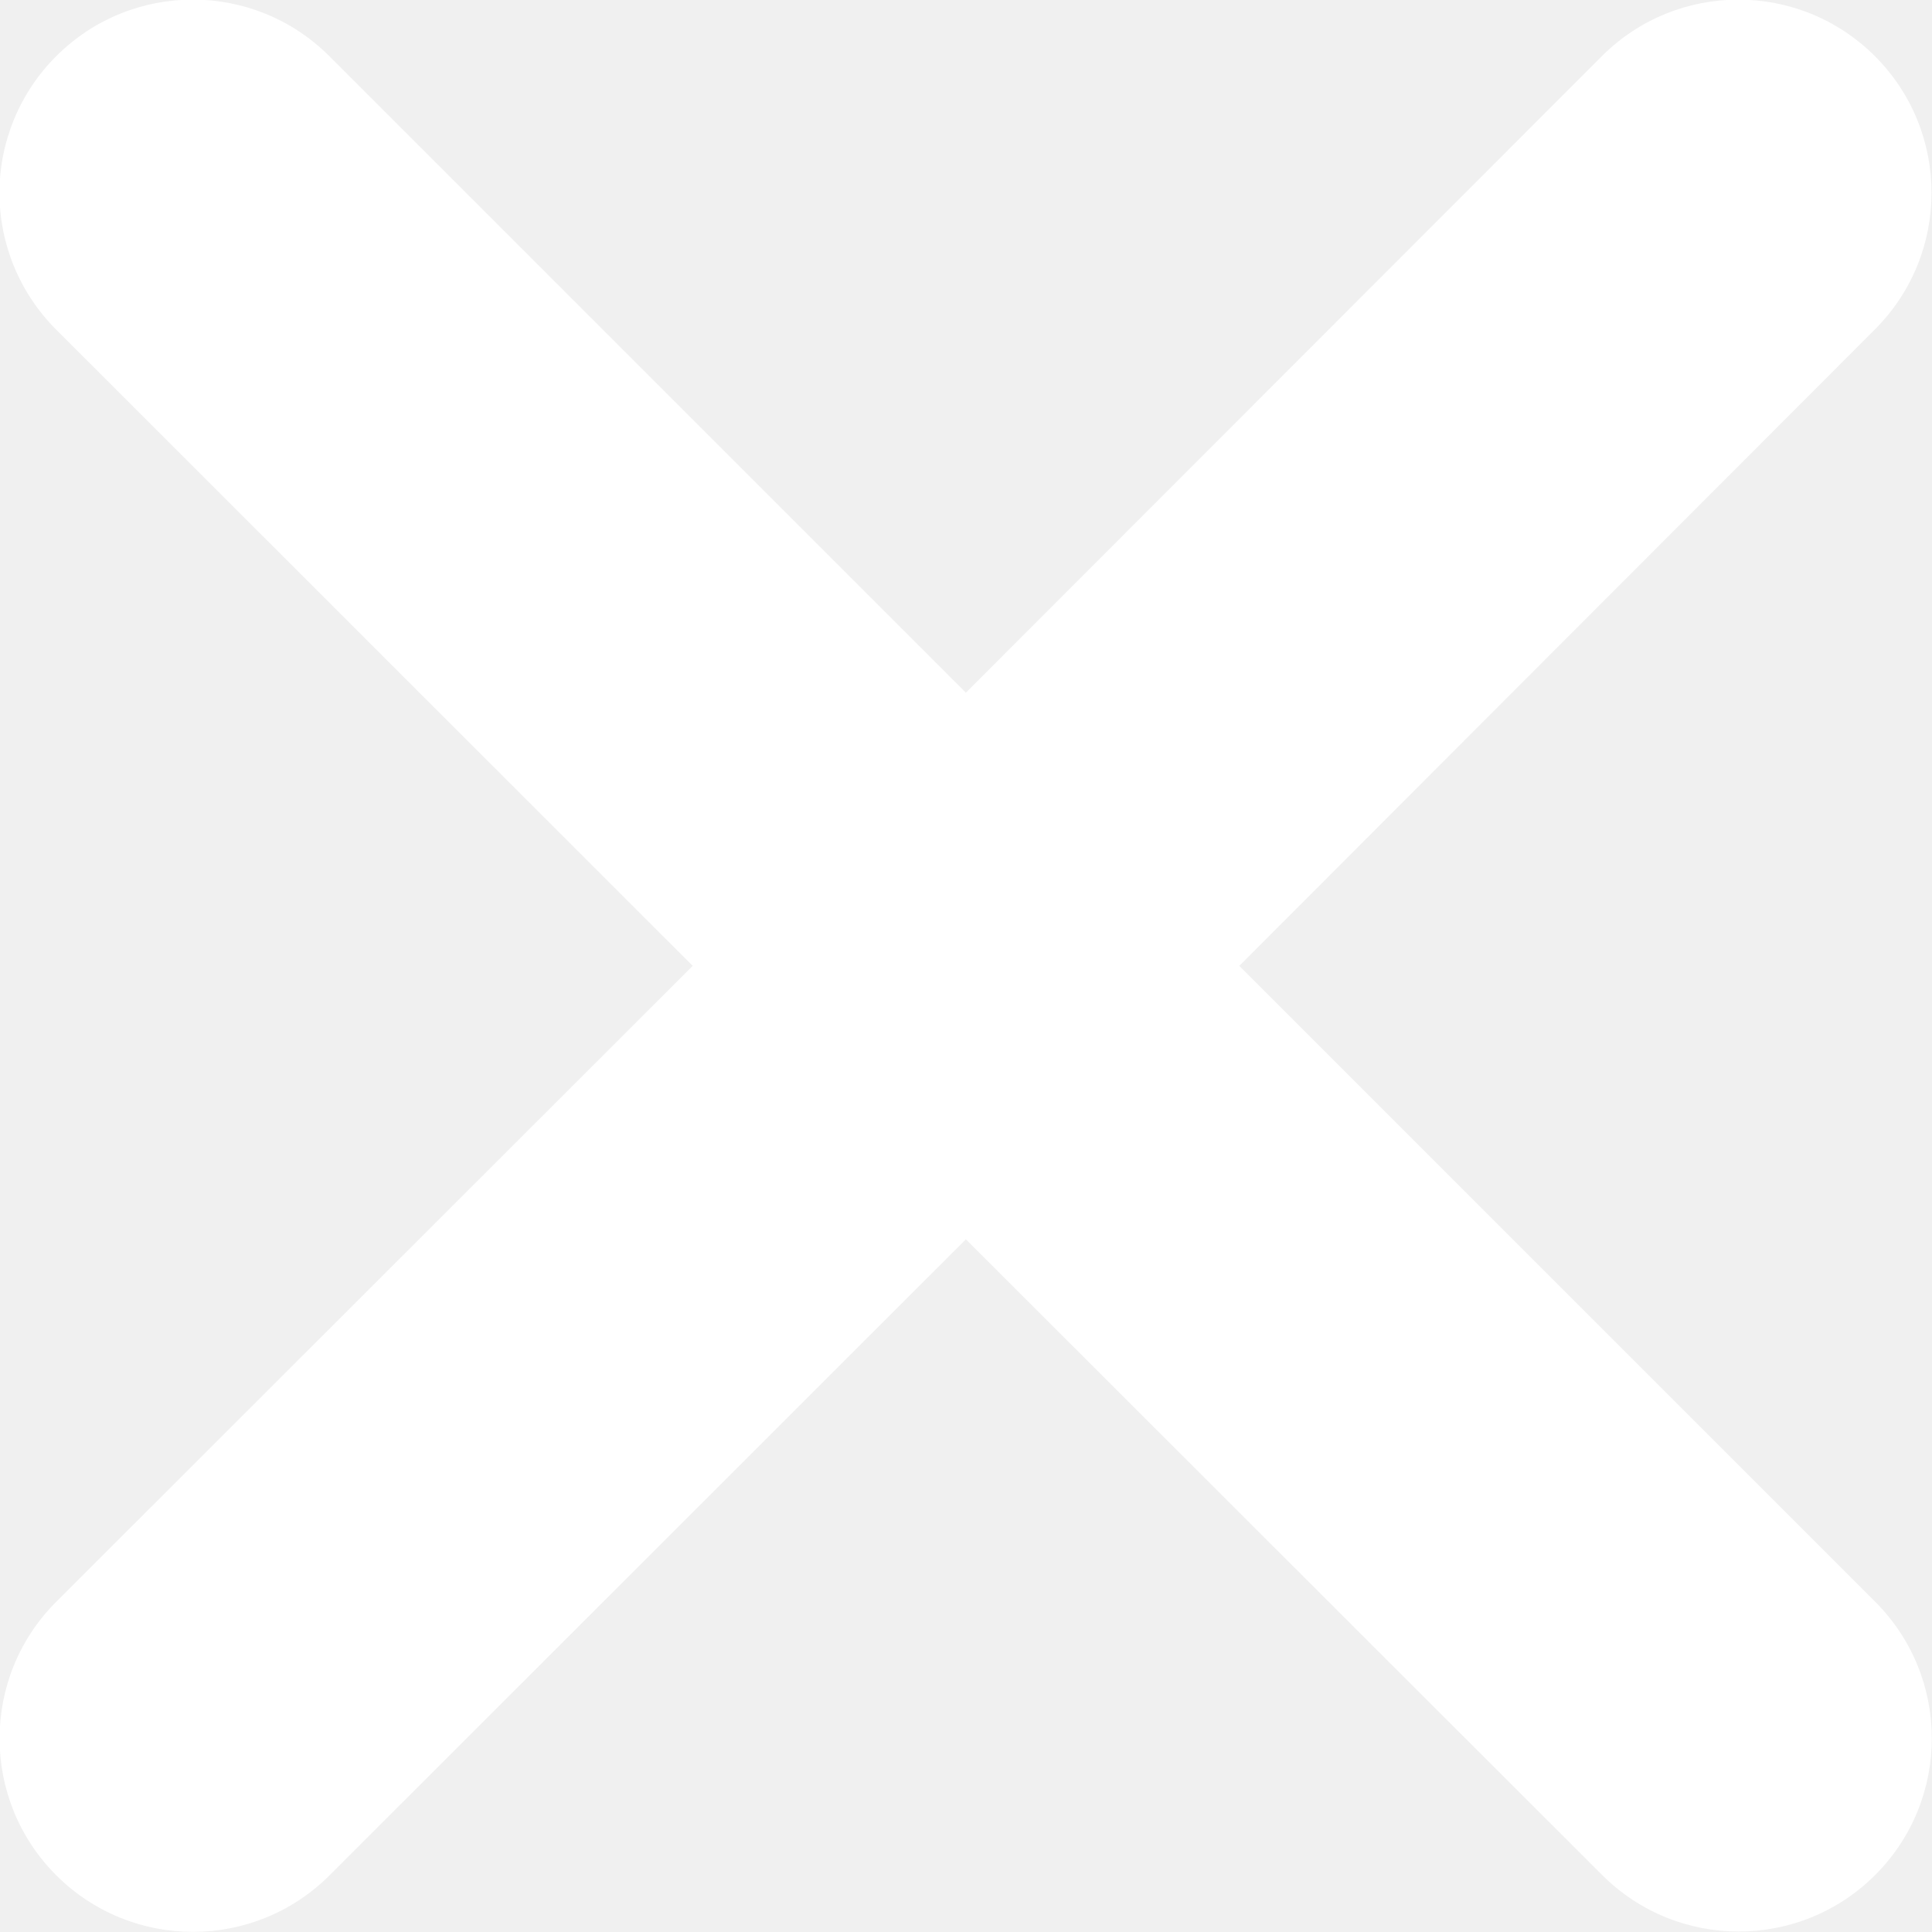
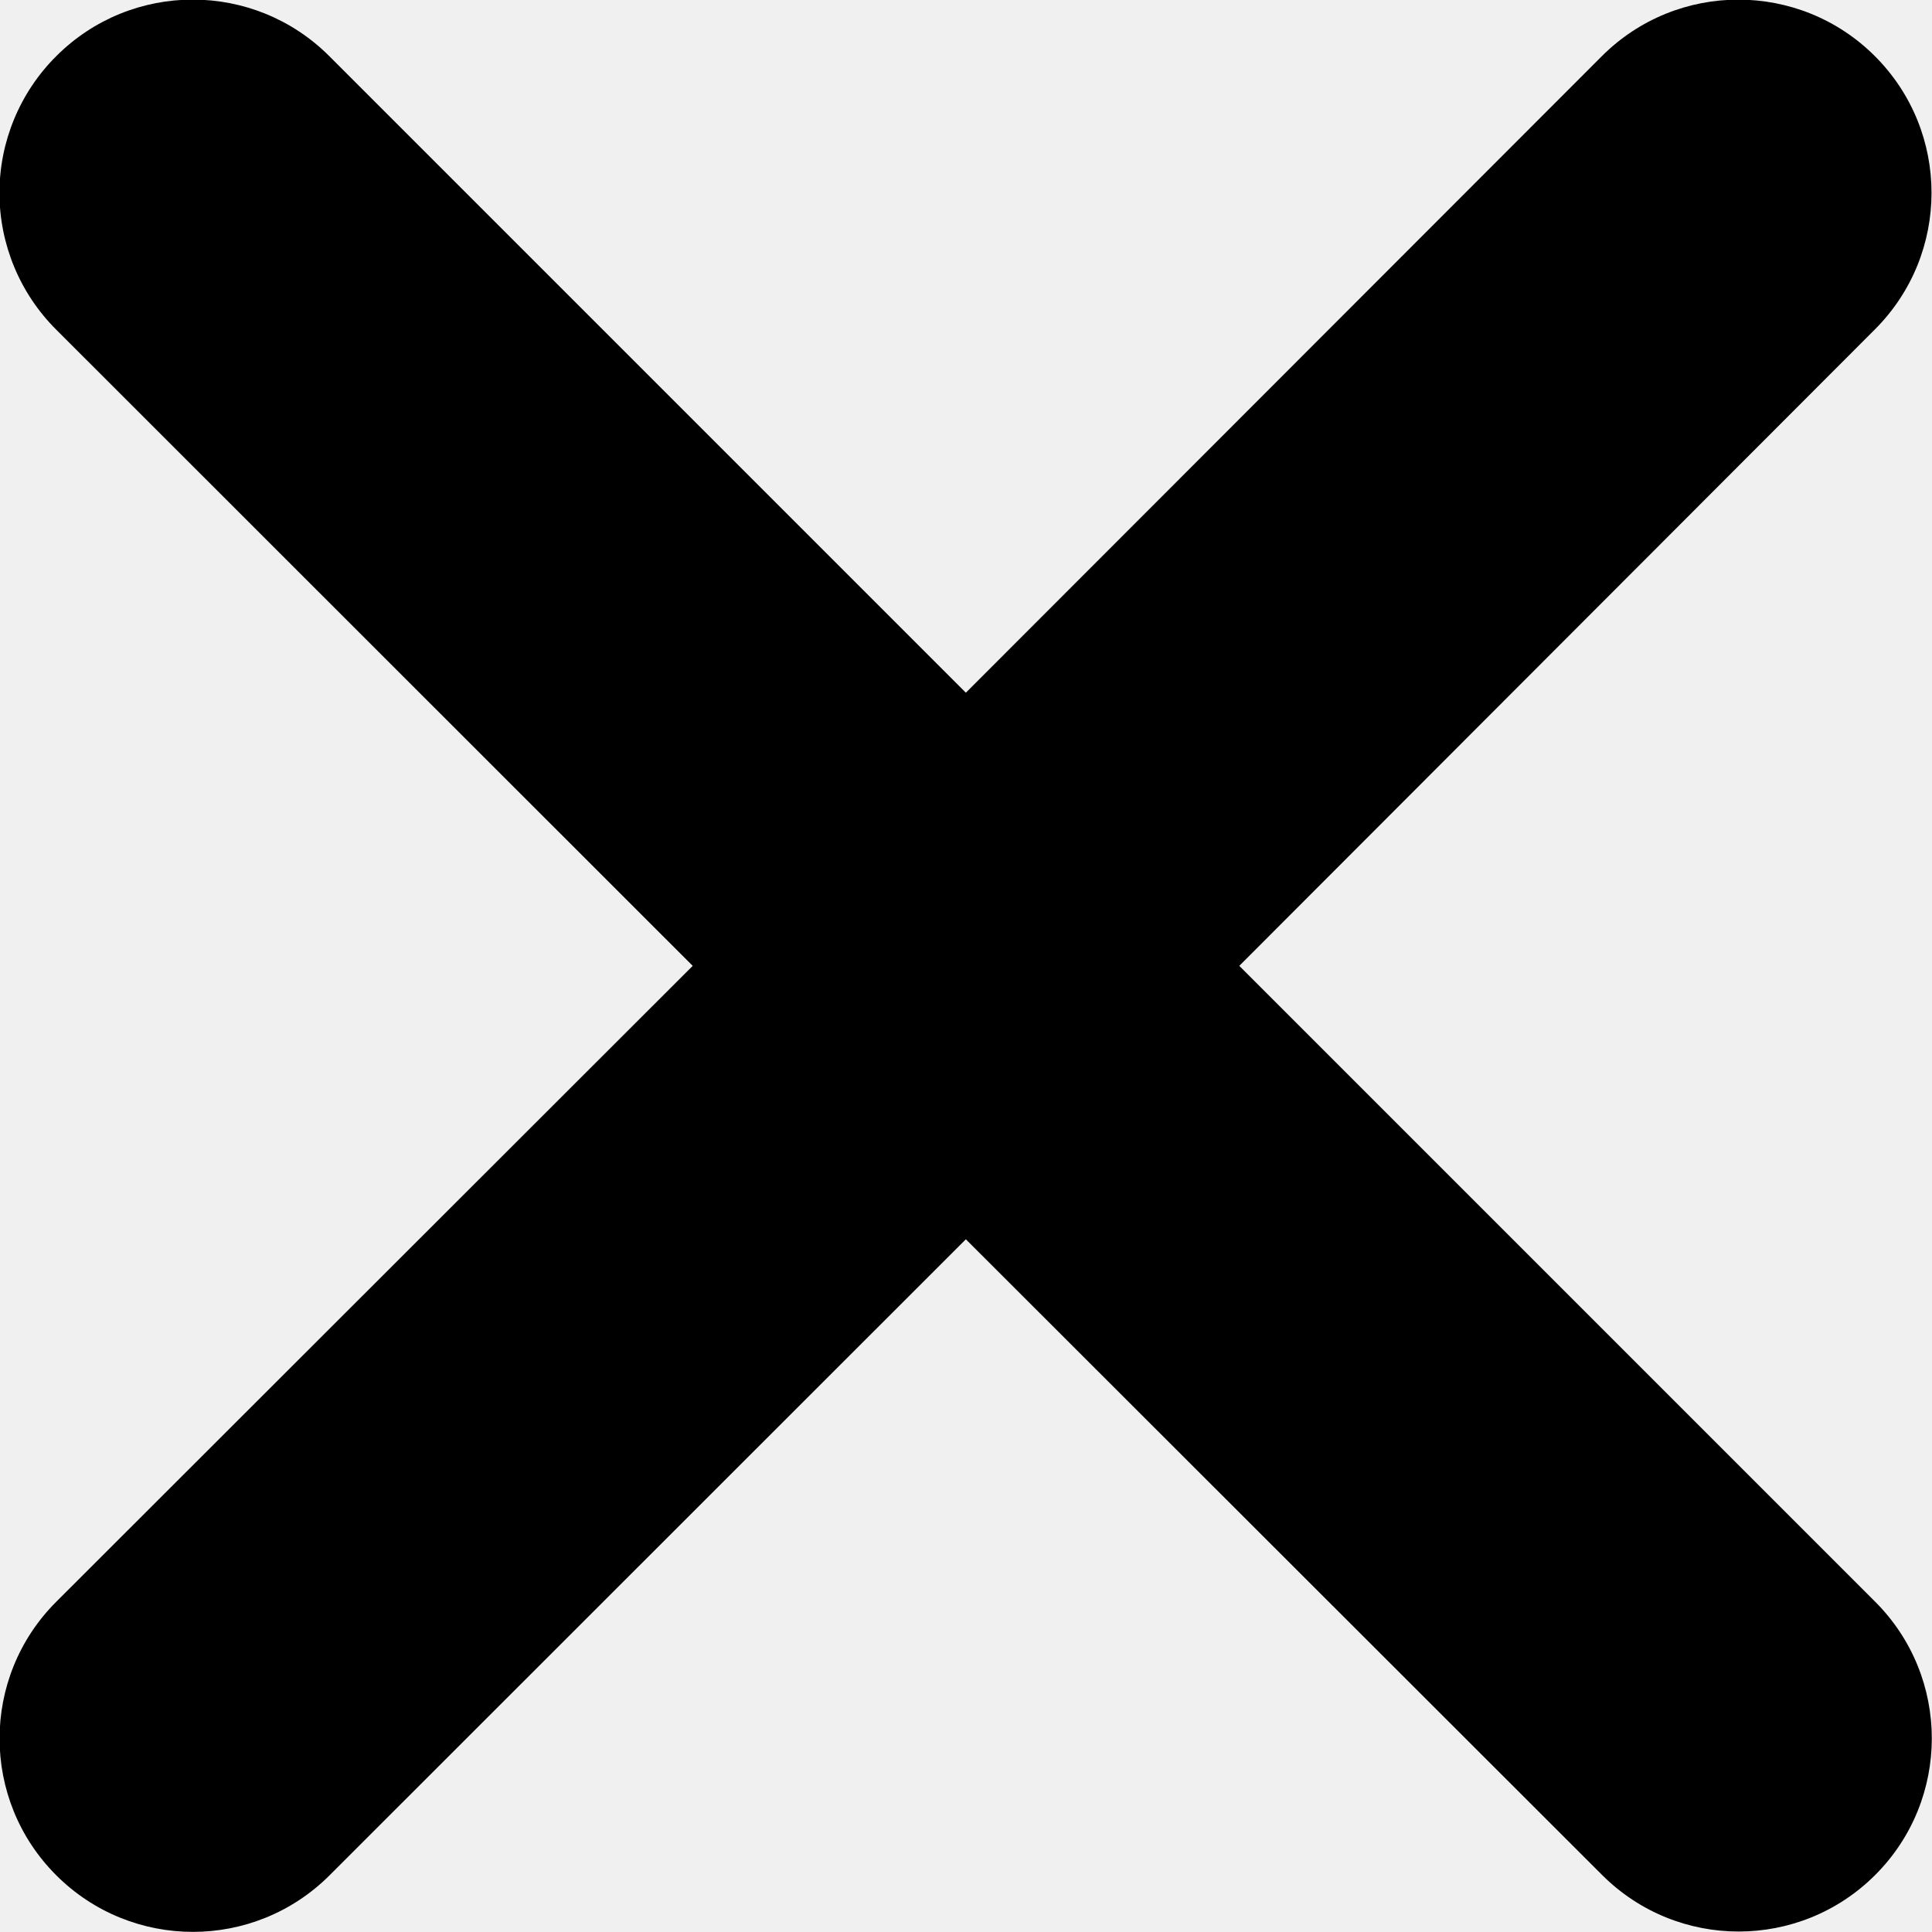
<svg xmlns="http://www.w3.org/2000/svg" width="6.875" height="6.875" viewBox="0 0 6.875 6.875">
  <defs>
    <clipPath id="a">
-       <rect width="6.875" height="6.875" fill="#fff" />
+       <rect width="6.875" height="6.875" fill="" />
    </clipPath>
  </defs>
  <g clip-path="url(#a)">
-     <path d="M.2.2a.687.687,0,0,1,.972,0L3.437,2.465,5.7.2a.687.687,0,0,1,.972.972L4.41,3.437,6.673,5.7a.687.687,0,0,1-.972.972L3.437,4.41,1.173,6.673A.687.687,0,0,1,.2,5.7L2.465,3.437.2,1.173A.687.687,0,0,1,.2.2" transform="translate(0 0)" fill="#fff" fill-rule="evenodd" />
+     <path d="M.2.2a.687.687,0,0,1,.972,0L3.437,2.465,5.7.2a.687.687,0,0,1,.972.972L4.41,3.437,6.673,5.7a.687.687,0,0,1-.972.972L3.437,4.41,1.173,6.673A.687.687,0,0,1,.2,5.7L2.465,3.437.2,1.173A.687.687,0,0,1,.2.2" transform="translate(0 0)" fill="" fill-rule="" />
  </g>
</svg>
